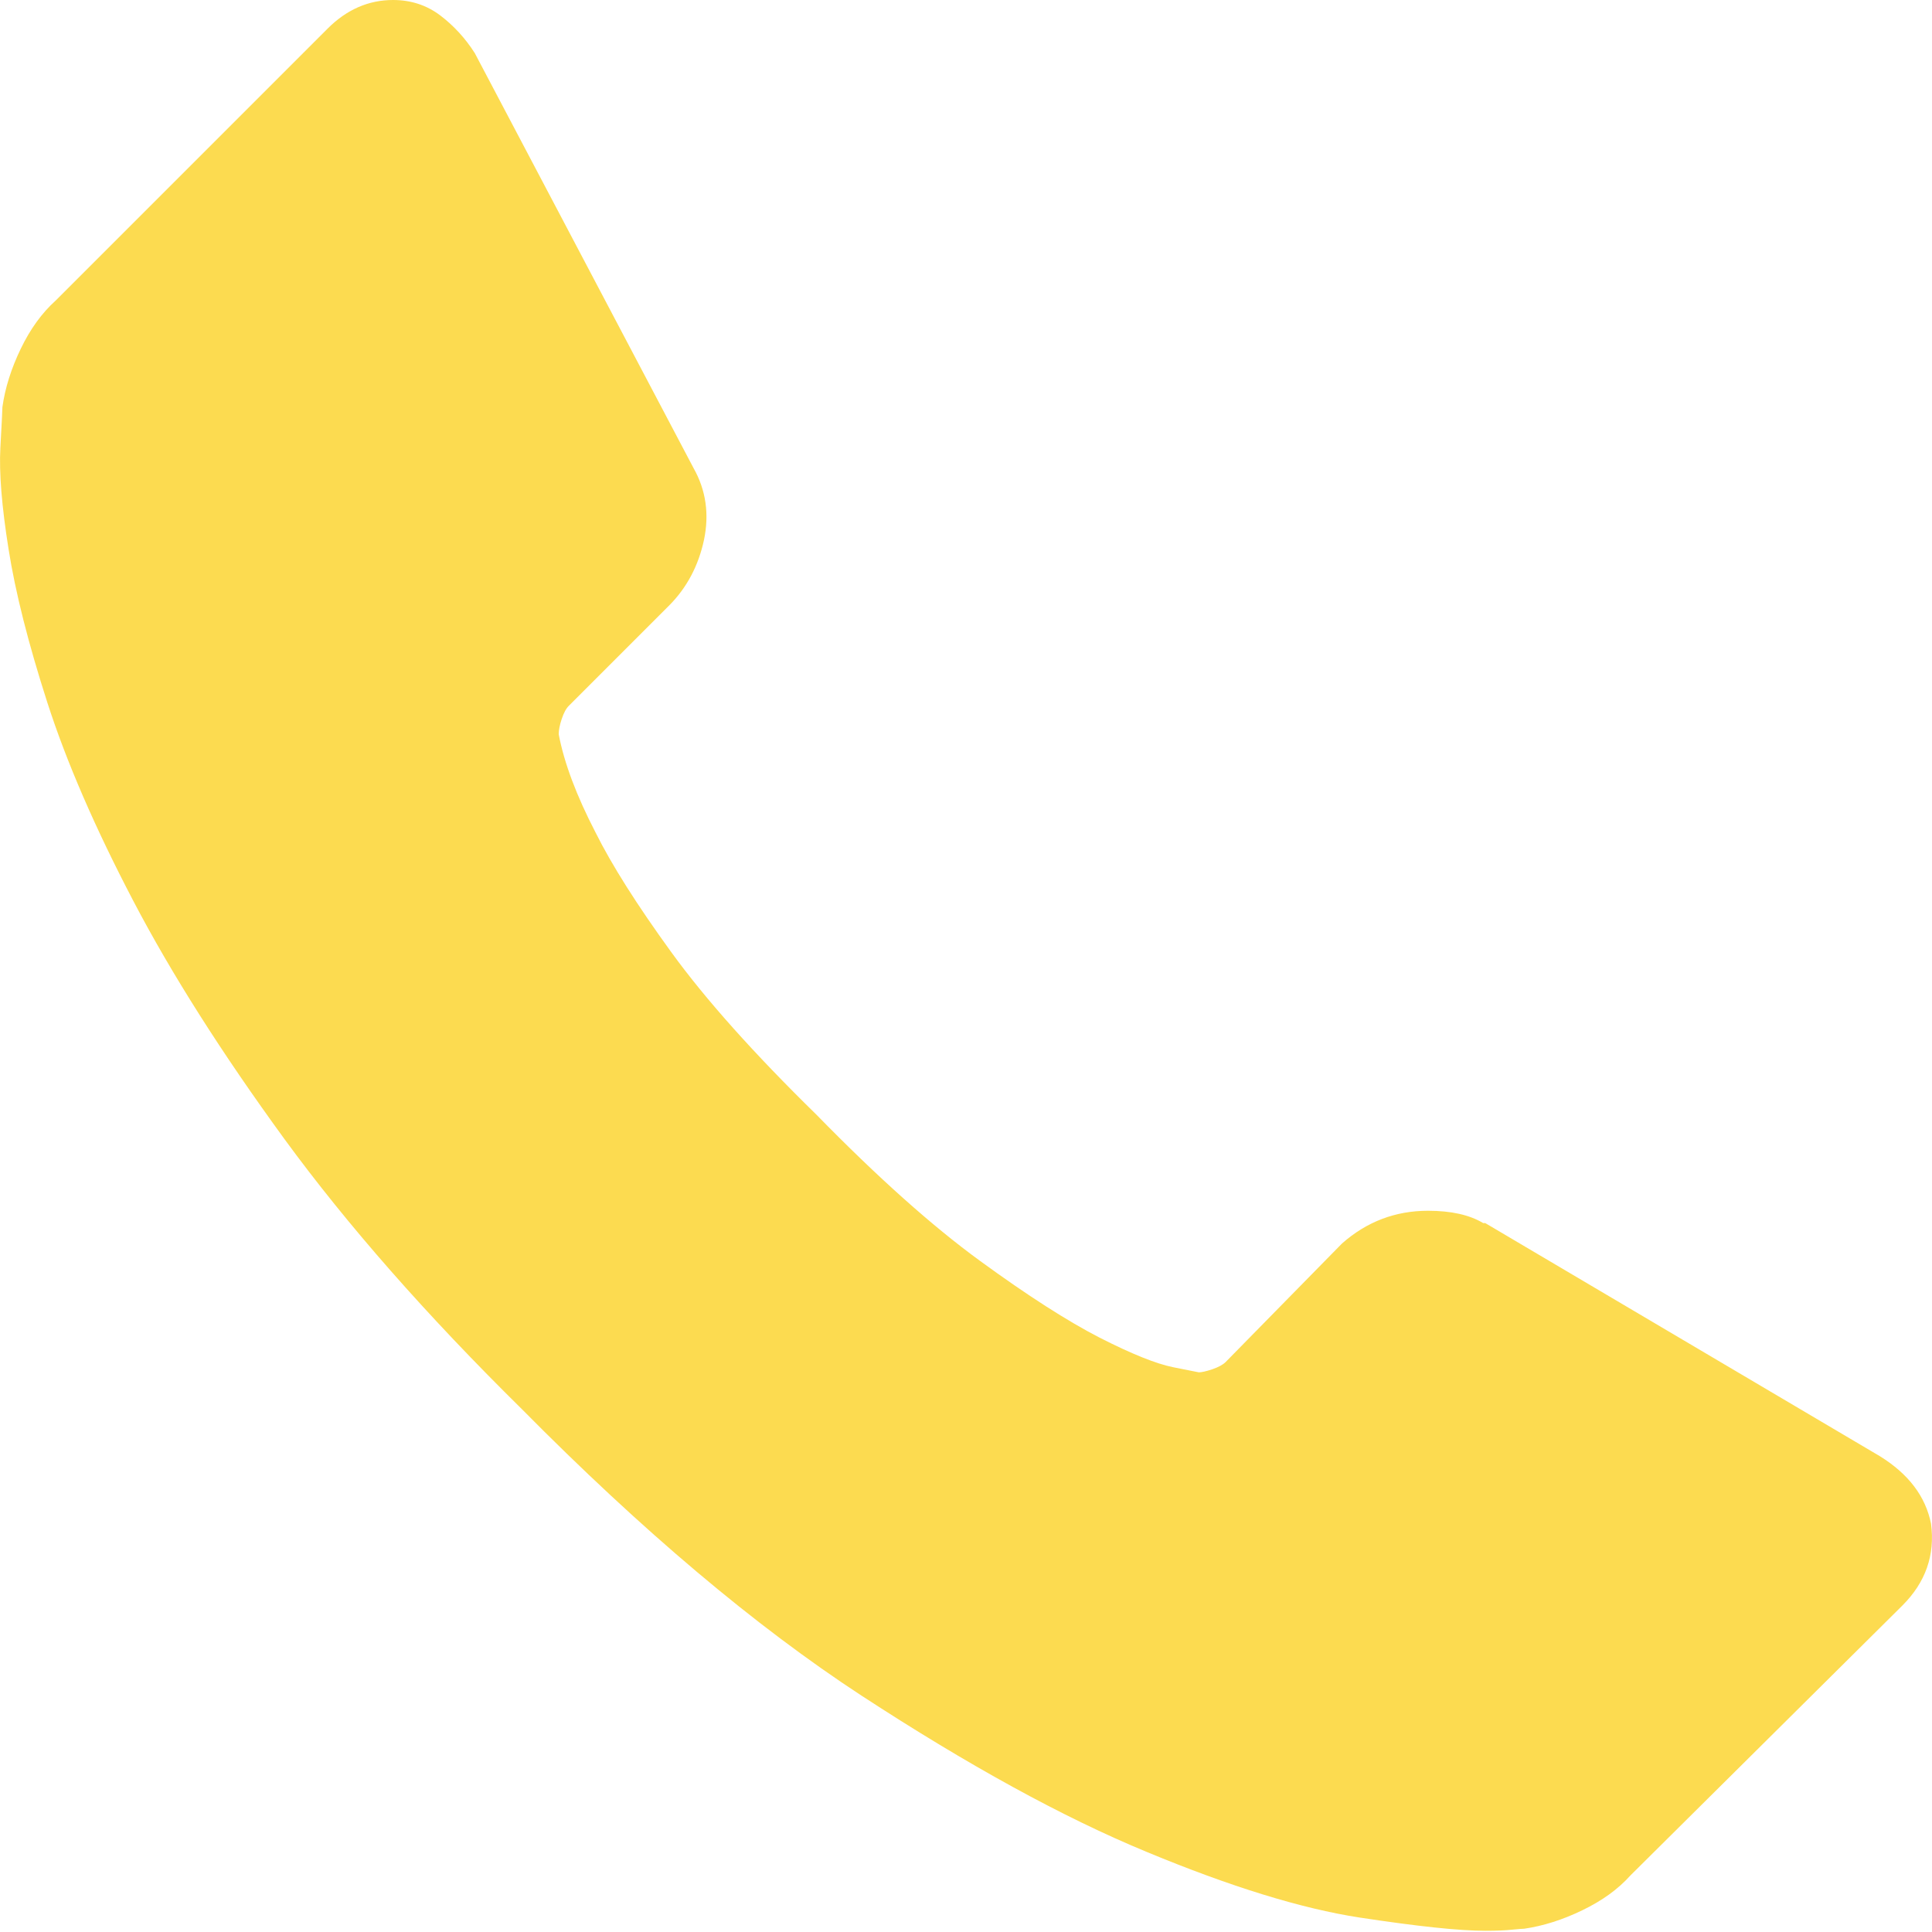
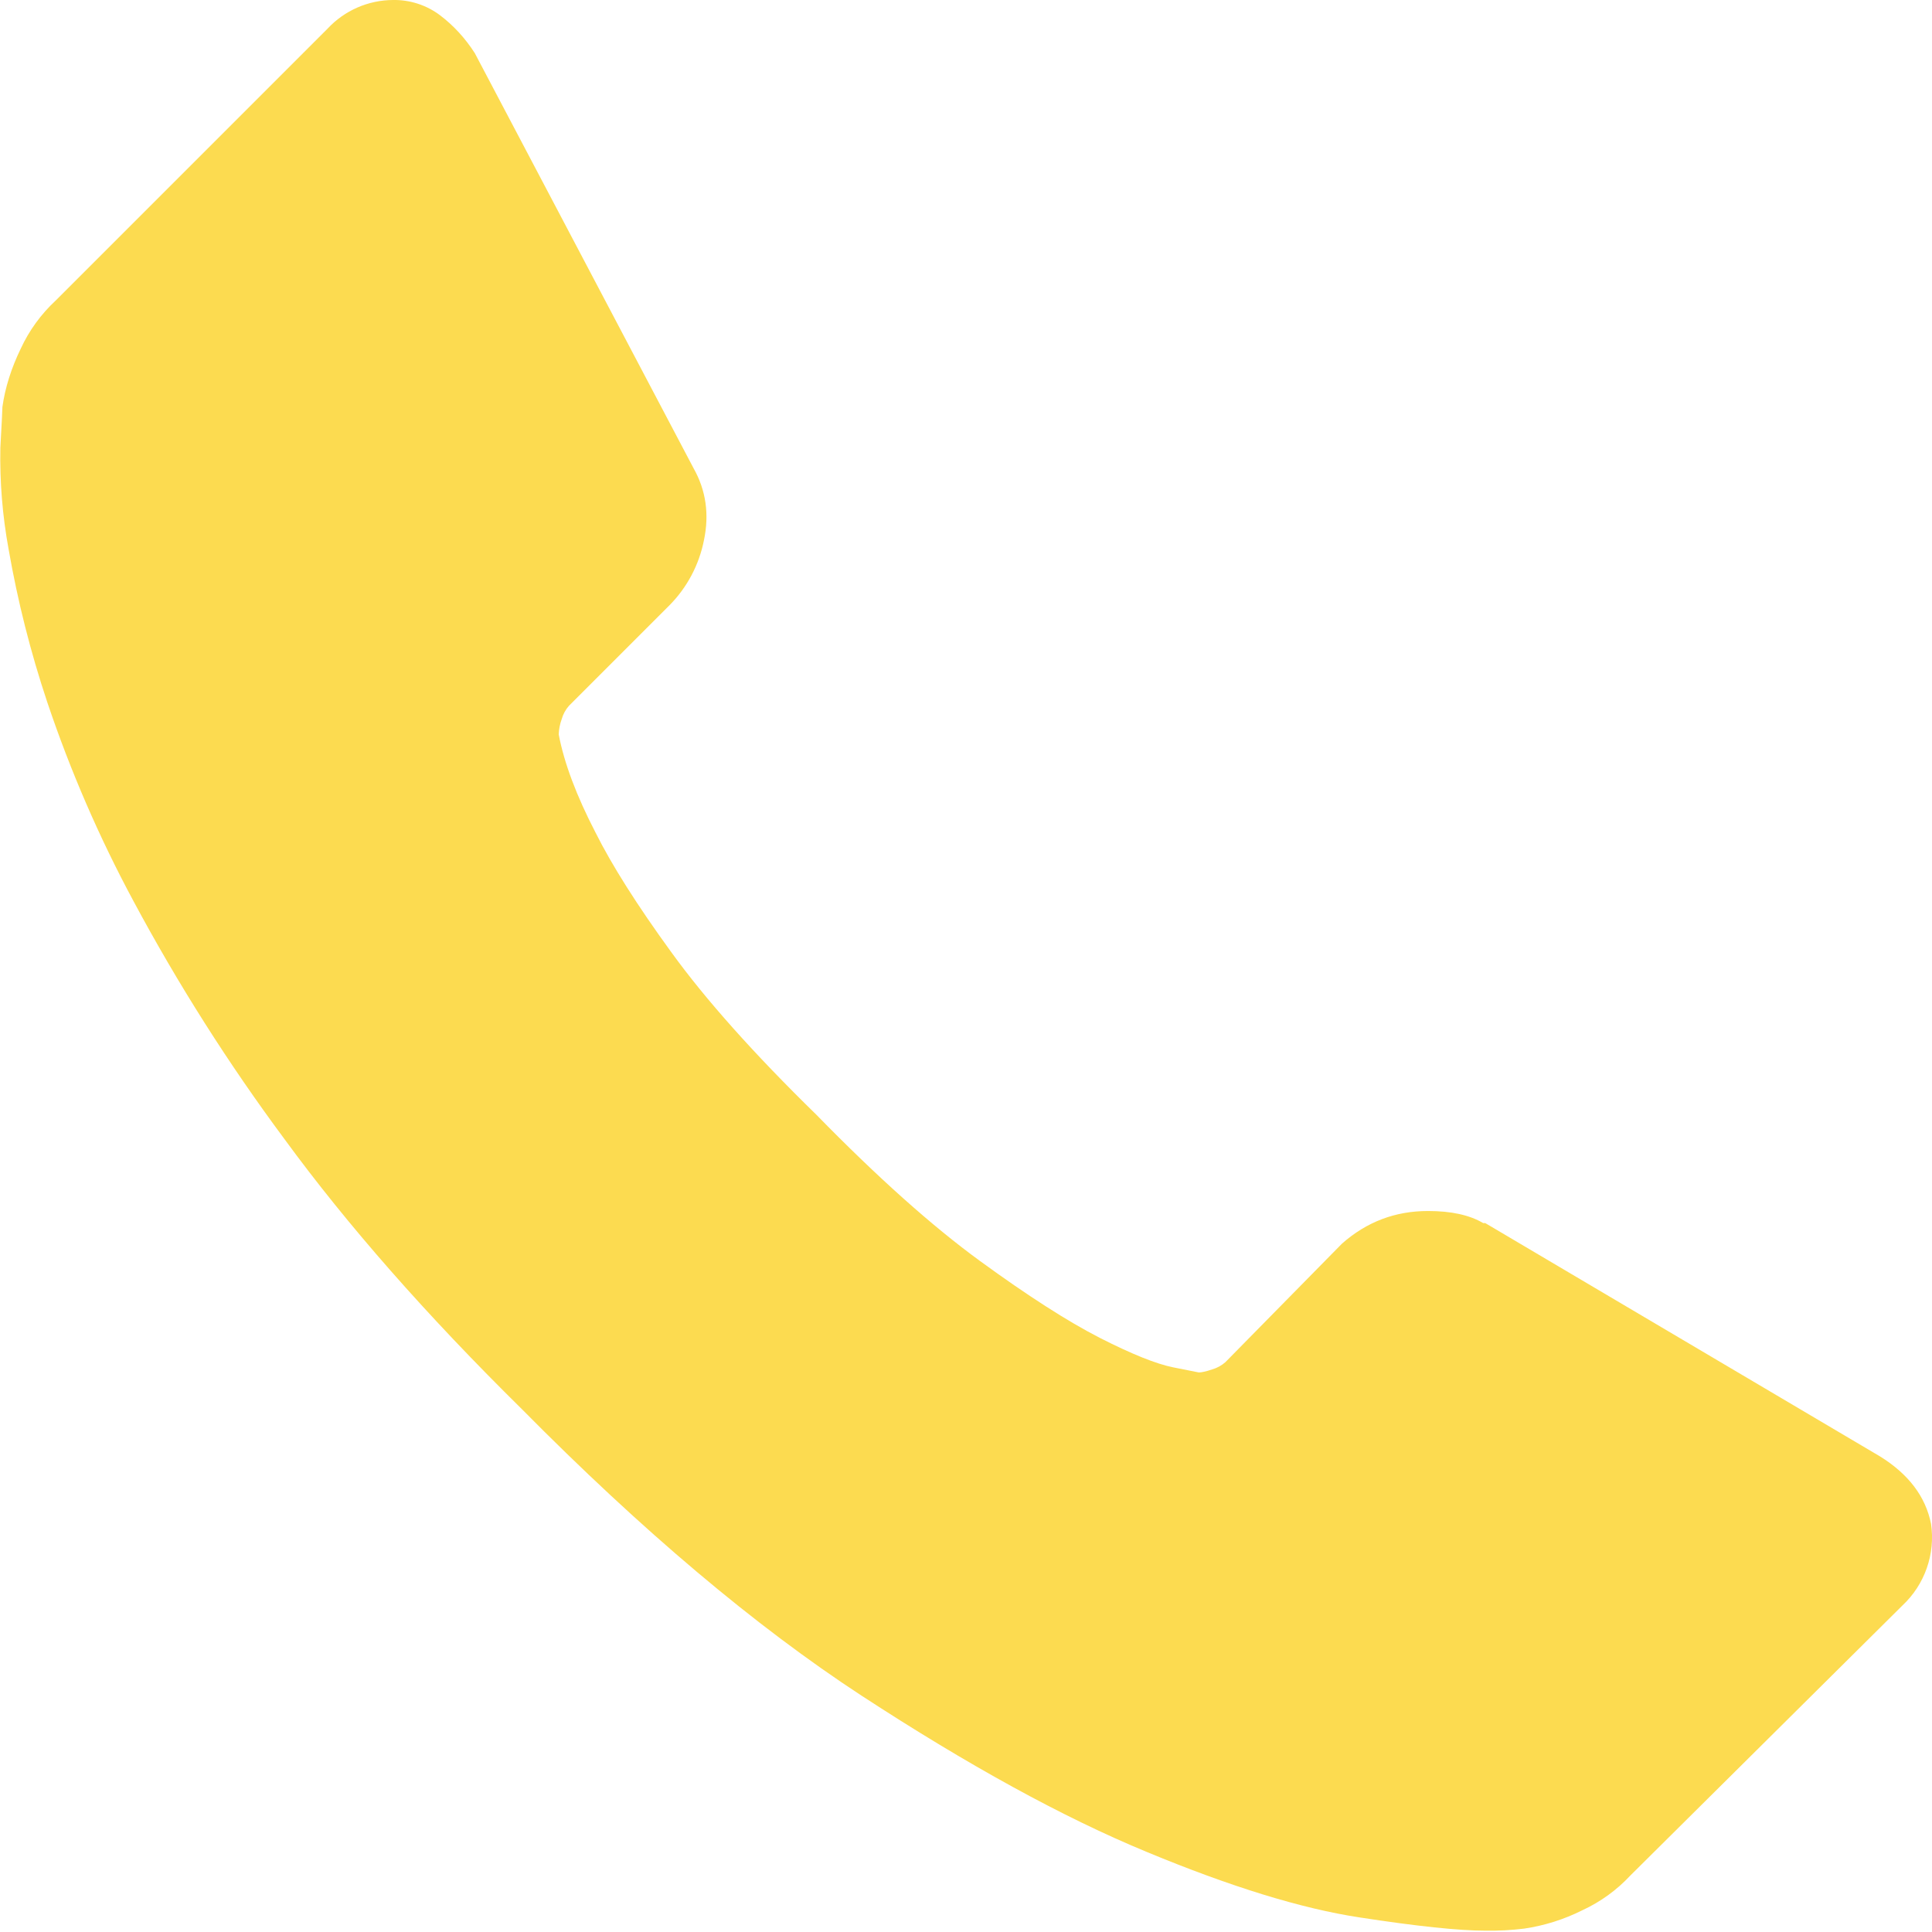
- <svg xmlns="http://www.w3.org/2000/svg" width="16" height="16" viewBox="0 0 16 16" fill="none">
-   <path d="M15.992 12.619C16.026 12.879 15.947 13.104 15.755 13.296L13.502 15.532C13.401 15.645 13.268 15.741 13.104 15.82C12.941 15.899 12.78 15.95 12.622 15.973C12.611 15.973 12.577 15.975 12.52 15.981C12.464 15.987 12.39 15.99 12.3 15.99C12.085 15.99 11.738 15.953 11.258 15.88C10.778 15.806 10.191 15.625 9.497 15.337C8.802 15.05 8.015 14.617 7.134 14.042C6.253 13.466 5.316 12.675 4.322 11.67C3.532 10.891 2.877 10.146 2.357 9.435C1.838 8.723 1.42 8.065 1.104 7.461C0.788 6.857 0.55 6.309 0.392 5.818C0.234 5.327 0.127 4.904 0.071 4.548C0.014 4.192 -0.008 3.913 0.003 3.709C0.014 3.506 0.02 3.393 0.02 3.371C0.042 3.213 0.093 3.052 0.172 2.888C0.251 2.724 0.347 2.592 0.46 2.49L2.713 0.237C2.871 0.079 3.052 0 3.255 0C3.402 0 3.532 0.042 3.645 0.127C3.757 0.212 3.853 0.316 3.932 0.44L5.745 3.879C5.846 4.059 5.875 4.257 5.83 4.472C5.784 4.686 5.688 4.867 5.542 5.014L4.712 5.844C4.689 5.866 4.669 5.903 4.652 5.954C4.635 6.005 4.627 6.047 4.627 6.081C4.672 6.318 4.774 6.589 4.932 6.894C5.067 7.165 5.276 7.495 5.559 7.885C5.841 8.274 6.242 8.723 6.761 9.231C7.269 9.751 7.721 10.154 8.116 10.442C8.511 10.73 8.842 10.942 9.107 11.078C9.372 11.213 9.576 11.295 9.717 11.323L9.928 11.365C9.951 11.365 9.988 11.357 10.039 11.34C10.089 11.323 10.126 11.303 10.149 11.281L11.114 10.298C11.318 10.118 11.555 10.027 11.826 10.027C12.018 10.027 12.17 10.061 12.283 10.129H12.3L15.569 12.06C15.806 12.207 15.947 12.393 15.992 12.619Z" fill="#FCDB50" />
+ <svg xmlns="http://www.w3.org/2000/svg" width="16" height="16" fill="none">
+   <path d="M15.992 12.619a.773.773 0 01-.237.677l-2.253 2.236a1.268 1.268 0 01-.398.288 1.59 1.59 0 01-.482.152 2.313 2.313 0 01-.322.017c-.215 0-.562-.036-1.042-.11-.48-.073-1.067-.254-1.761-.542-.695-.287-1.482-.72-2.363-1.295-.881-.576-1.818-1.367-2.812-2.372-.79-.779-1.445-1.524-1.965-2.235A15.93 15.93 0 011.104 7.46a10.628 10.628 0 01-.712-1.643 8.717 8.717 0 01-.321-1.27 4.195 4.195 0 01-.068-.839c.011-.203.017-.316.017-.338.022-.158.073-.32.152-.483A1.27 1.27 0 01.46 2.49L2.713.237A.746.746 0 013.255 0a.63.63 0 01.39.127c.112.085.208.19.287.313l1.813 3.44c.101.18.13.378.085.593a1.056 1.056 0 01-.288.542l-.83.83a.282.282 0 00-.06.11.418.418 0 00-.025.127c.045.237.147.508.305.813.135.27.344.601.627.99.282.39.683.84 1.202 1.347.508.52.96.923 1.355 1.211.395.288.726.5.991.636.265.135.469.217.61.245l.211.042c.023 0 .06-.008.11-.025a.283.283 0 00.11-.06l.966-.982c.204-.18.44-.27.712-.27.192 0 .344.033.457.1h.017l3.269 1.932c.237.147.378.333.423.559z" fill="#FCDB50" />
</svg>
